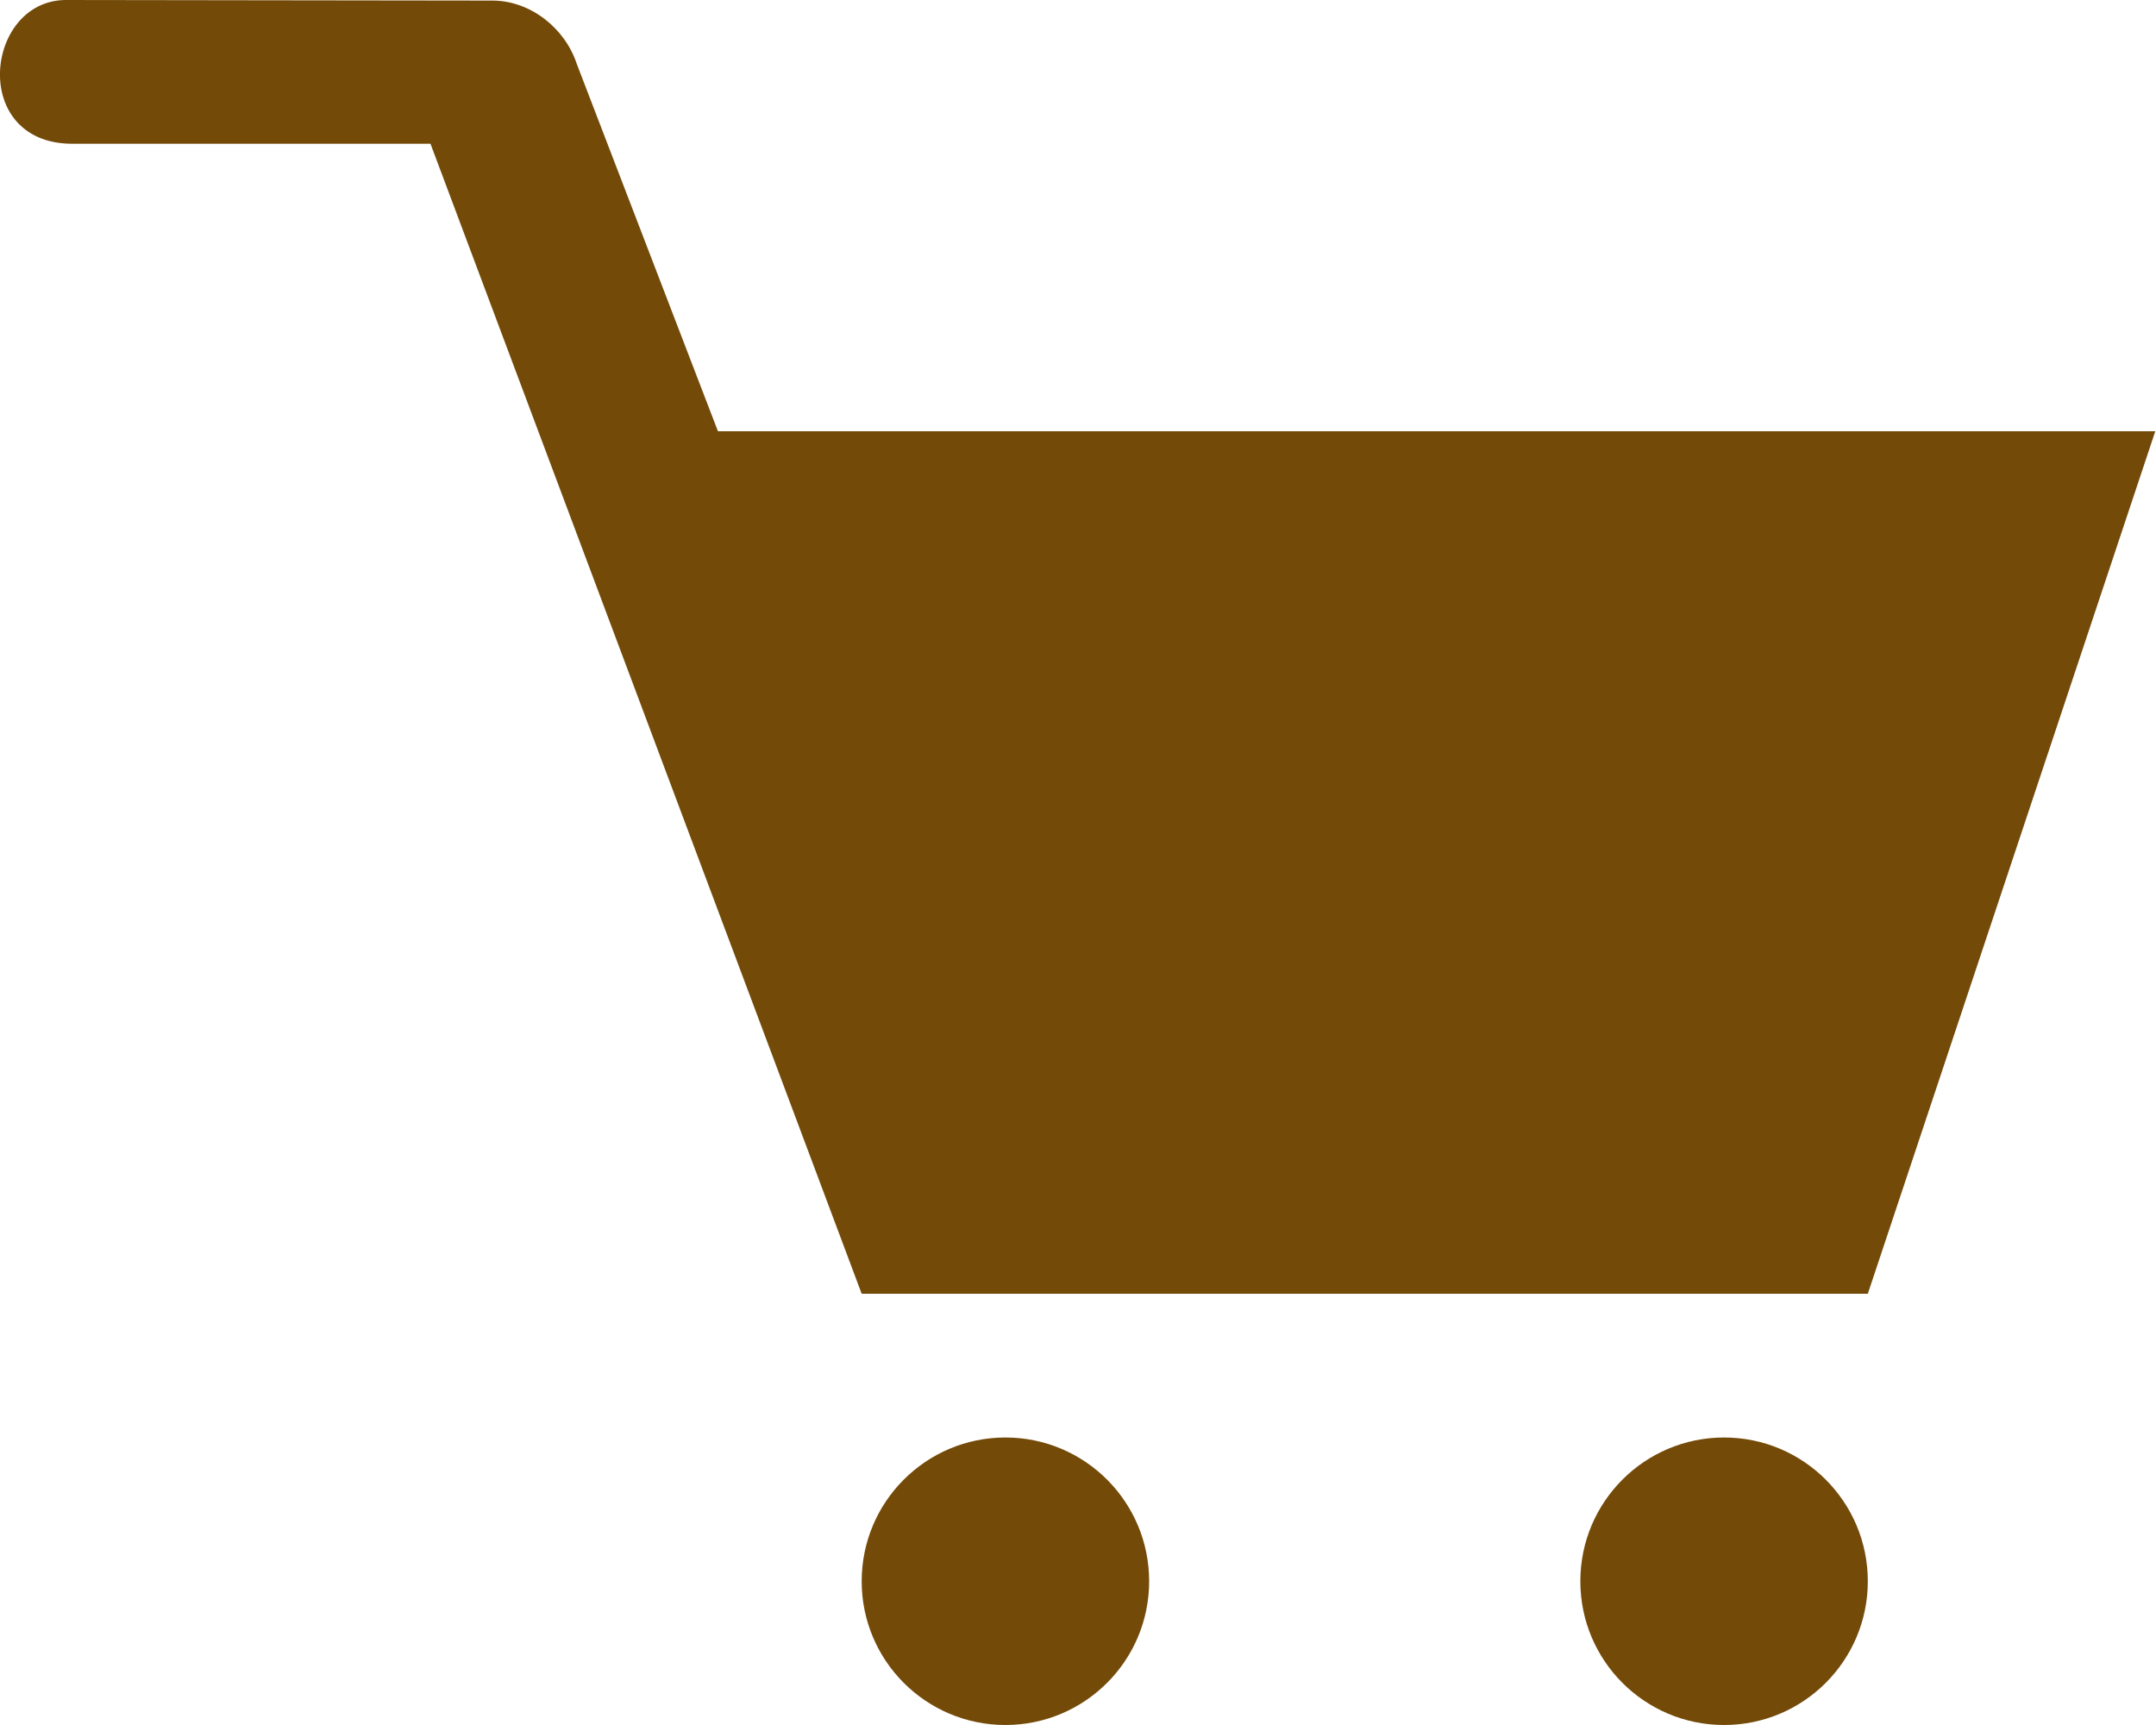
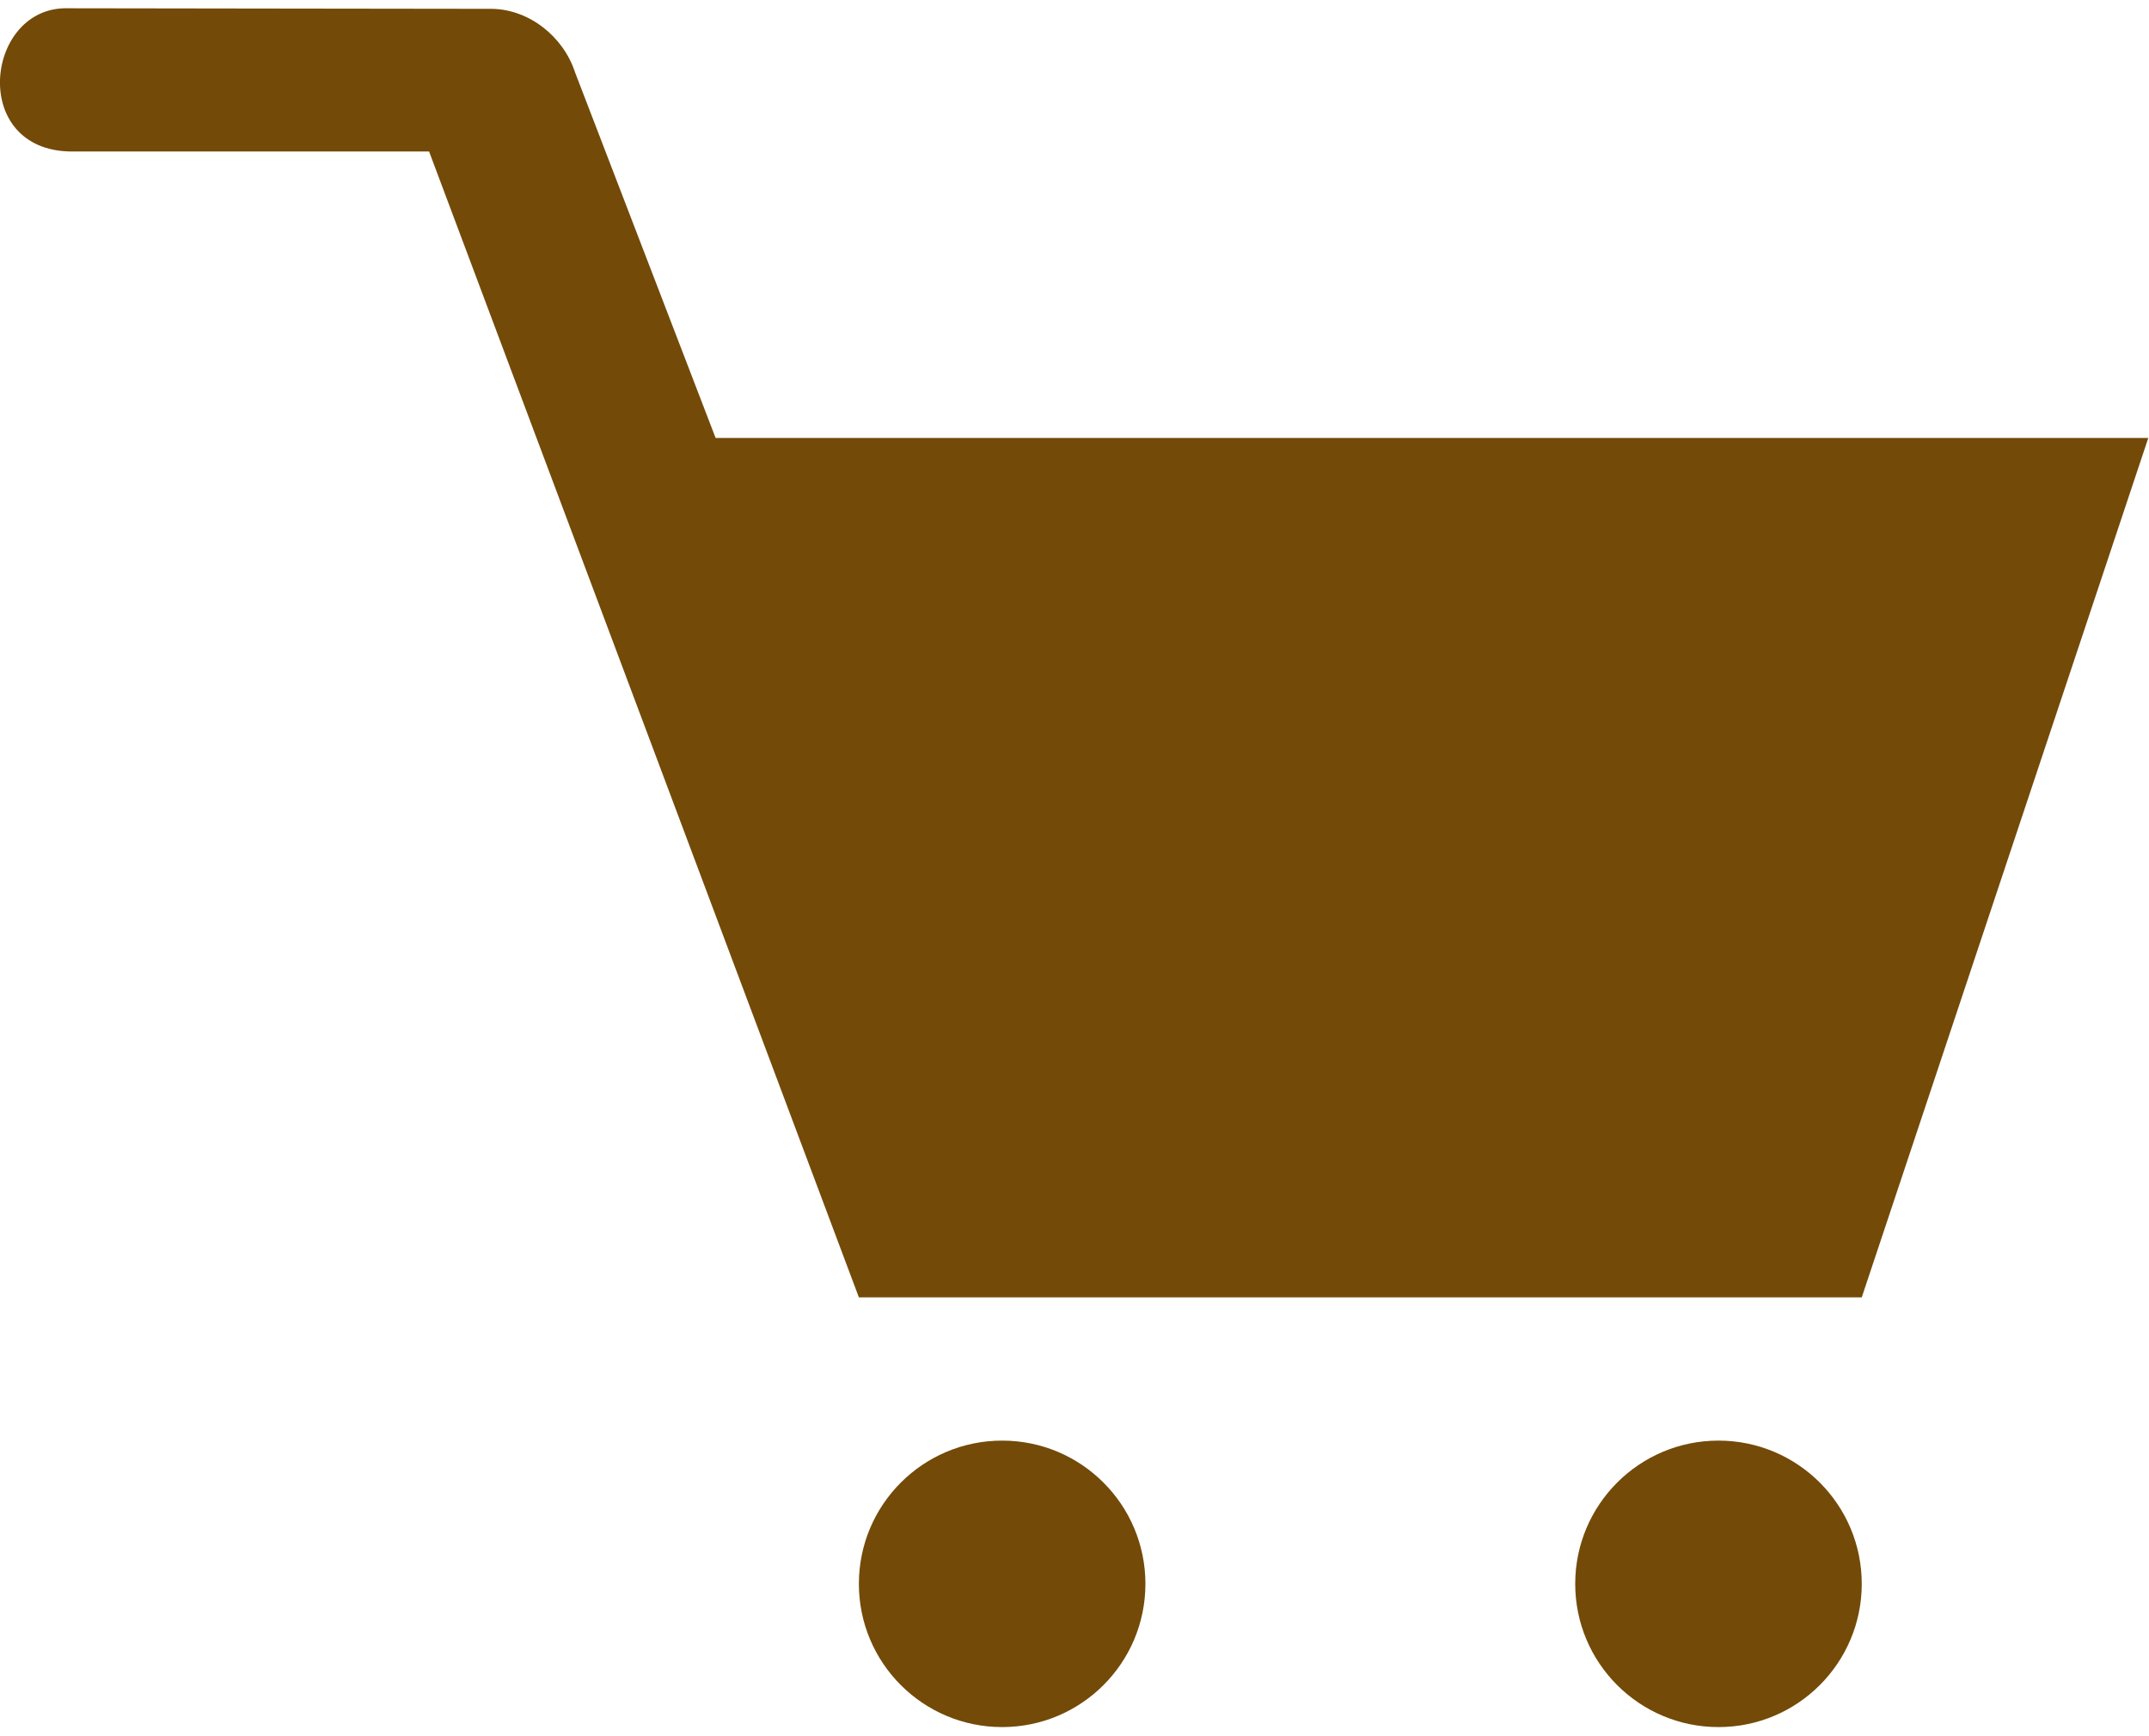
- <svg xmlns="http://www.w3.org/2000/svg" width="30" height="24" version="1.1" viewBox="0 0 15 12">
+ <svg xmlns="http://www.w3.org/2000/svg" width="26" height="21" version="1.1" viewBox="0 0 15 12">
  <g transform="translate(-61.001 -93)">
    <path fill="#734a08ff" d="m61.451 93c-0.556 0.012-0.659 0.992 0.045 1h2.5l3 8h7l2-6h-10l-0.982-2.555c-0.081-0.246-0.317-0.437-0.58-0.441-0.955-5e-5 -2.28-0.004-2.982-0.004zm6.545 10a1 1 0 0 0-1 1 1 1 0 0 0 1 1 1 1 0 0 0 1-1 1 1 0 0 0-1-1zm5 0a1 1 0 0 0-1 1 1 1 0 0 0 1 1 1 1 0 0 0 1-1 1 1 0 0 0-1-1z" />
  </g>
</svg>
